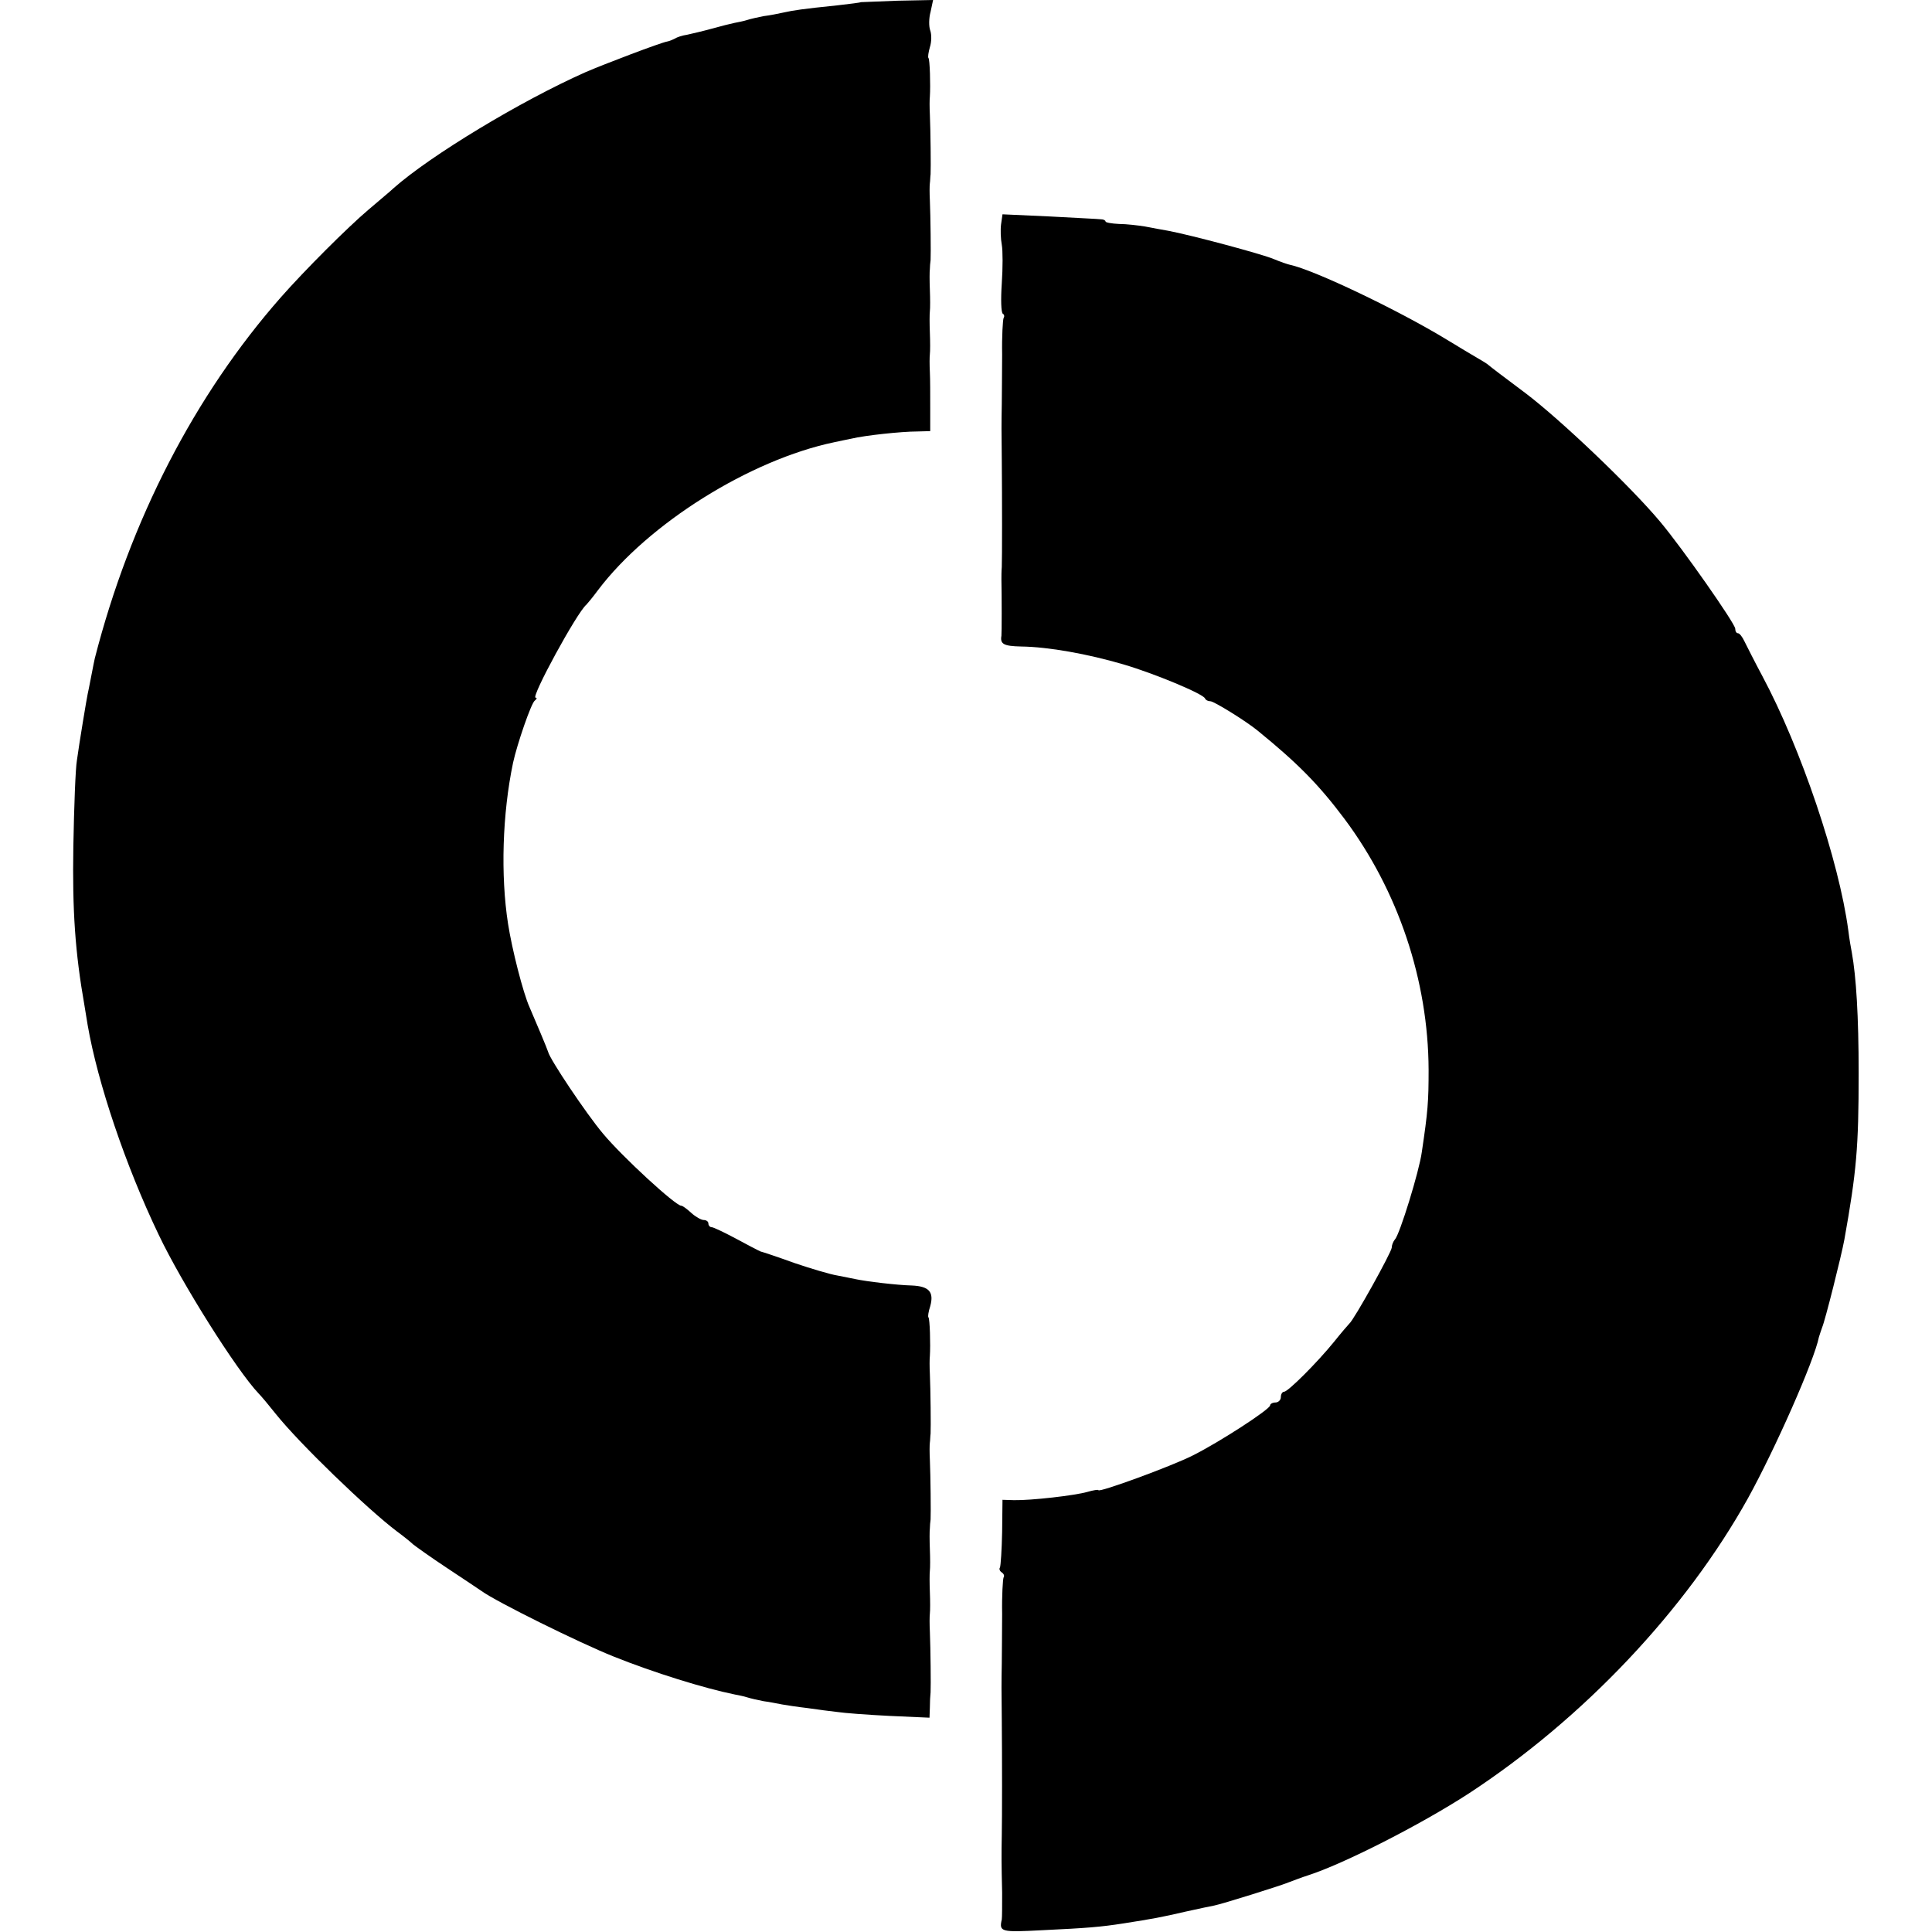
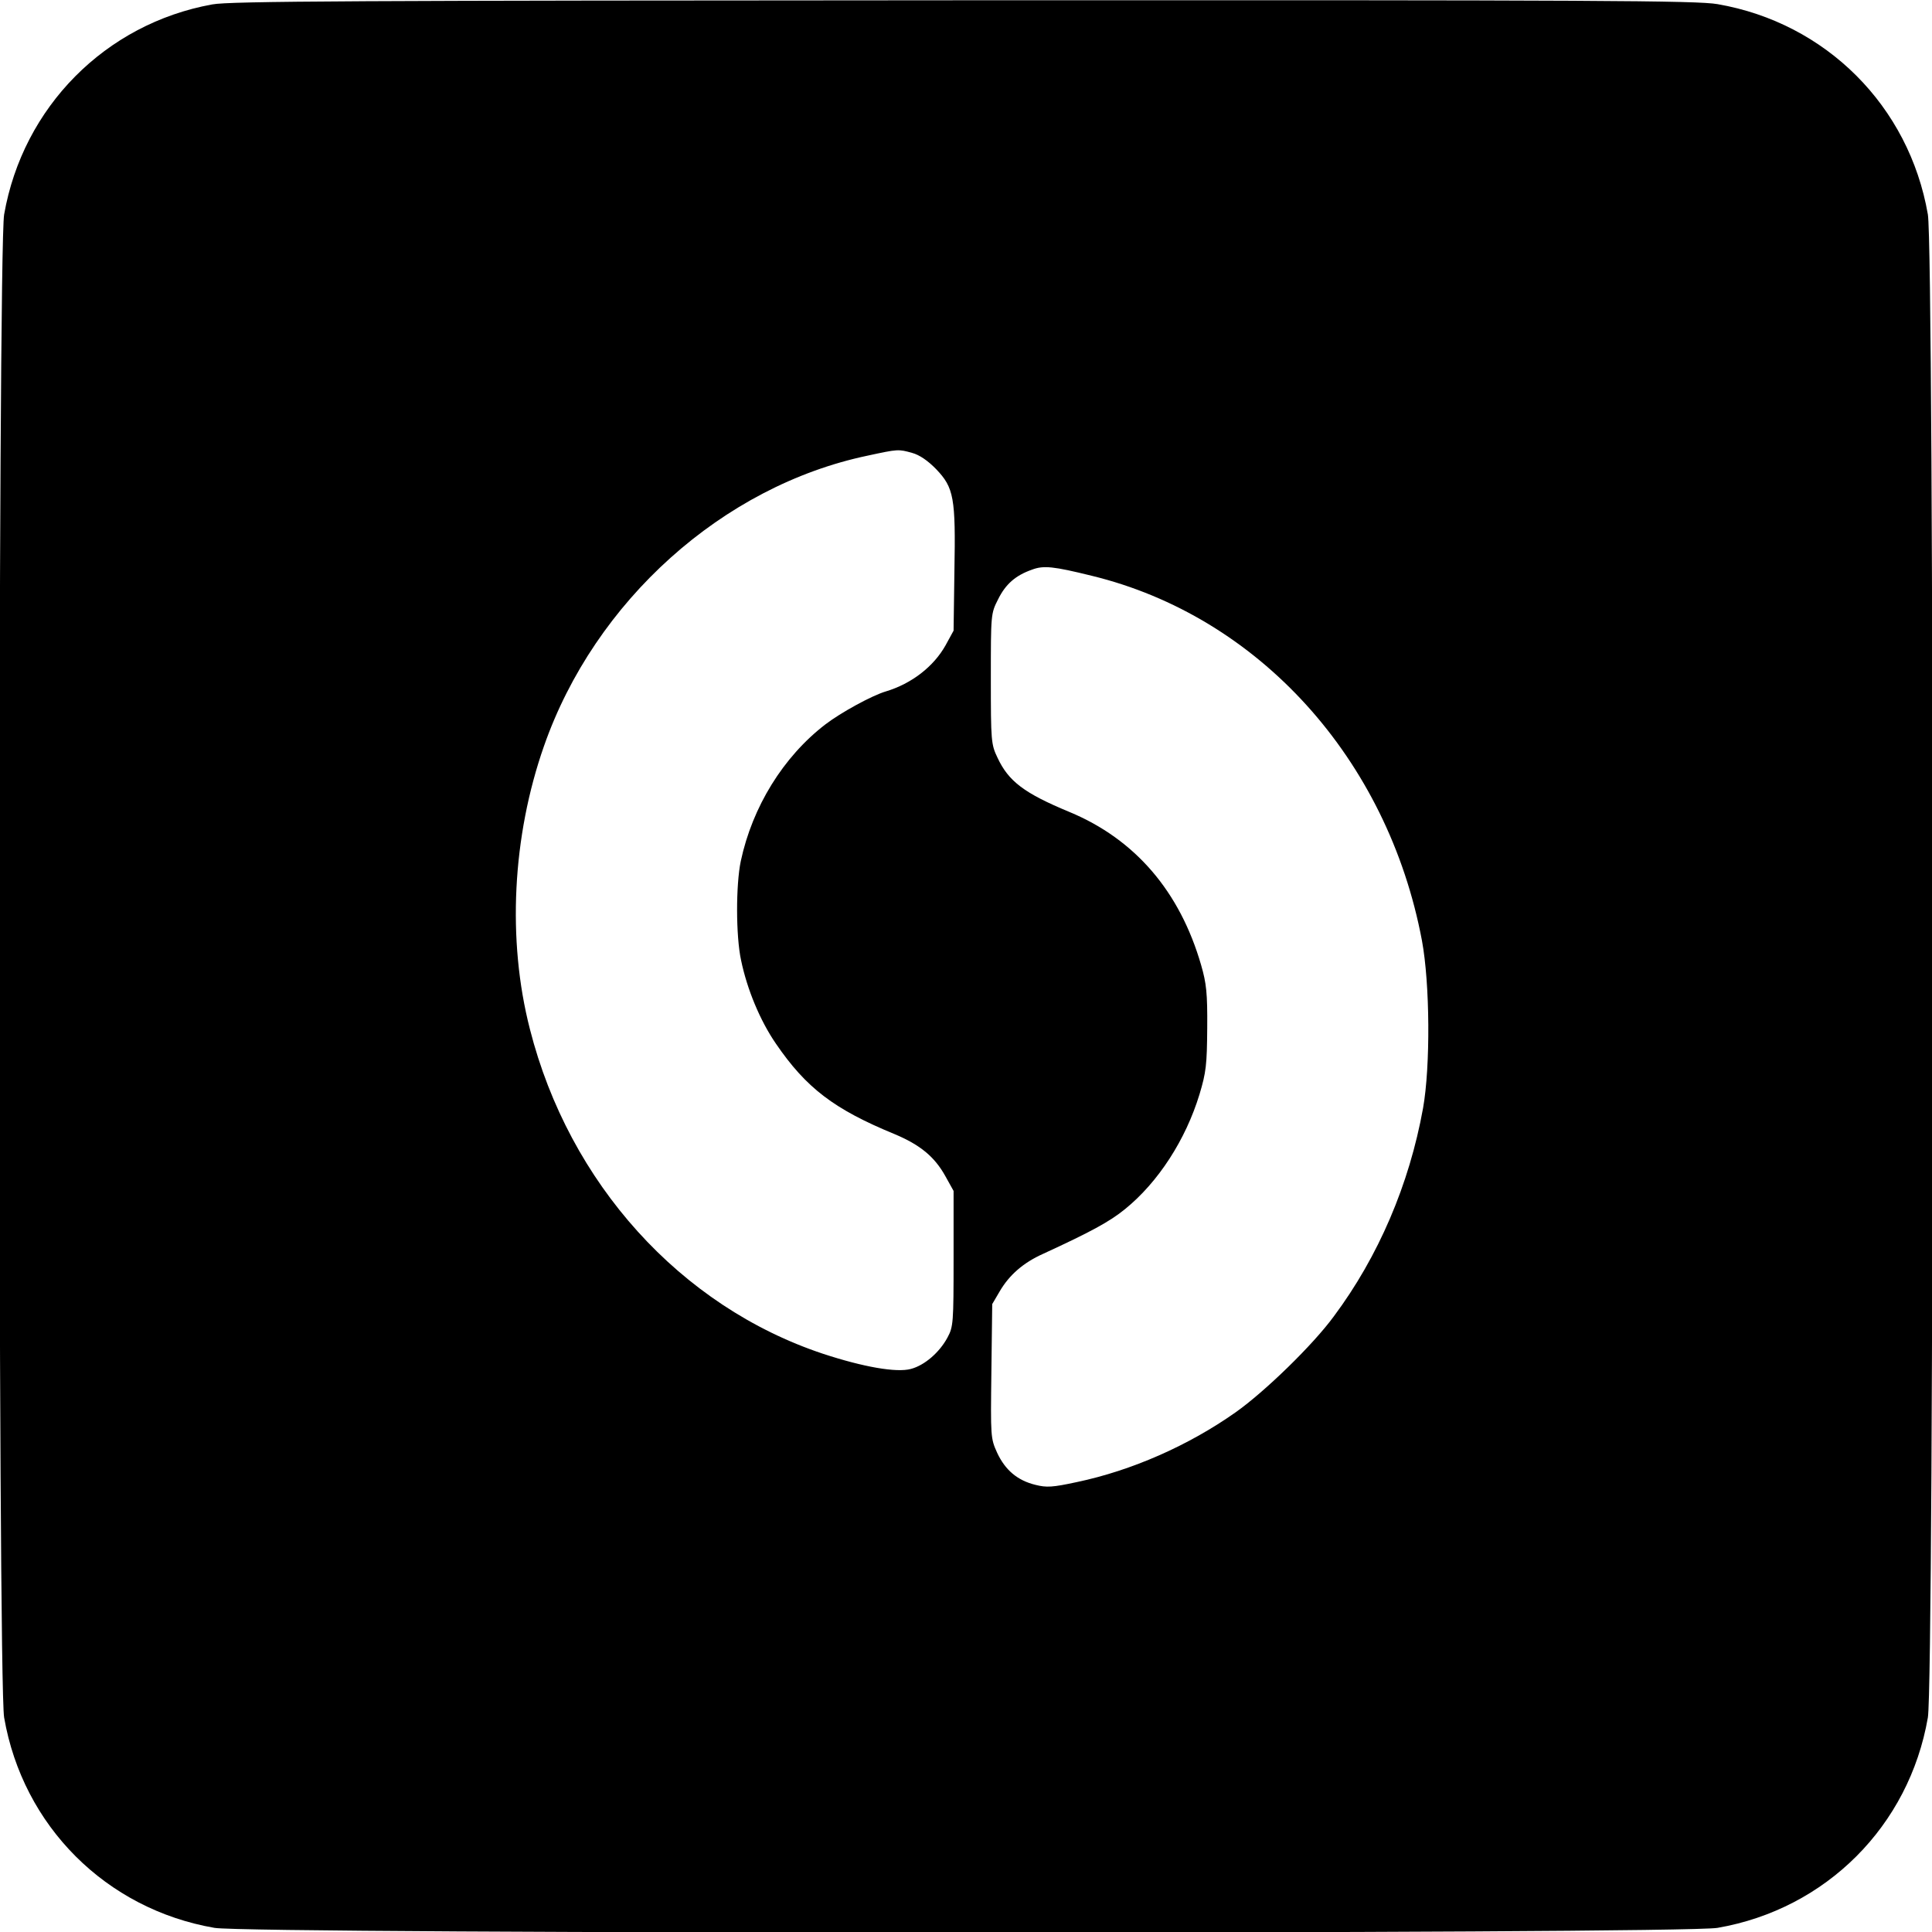
- <svg xmlns="http://www.w3.org/2000/svg" version="1.0" width="540pt" height="540pt" viewBox="0 0 540 540" preserveAspectRatio="xMidYMid meet">
-   <g transform="translate(0,540) scale(0.1,-0.1)" fill="#000000" stroke="none">
-     <path d="M2407 5394 c-1 -1 -31 -5 -67 -9 -98 -10 -123 -14 -150 -20 -14 -3 -38 -8 -55 -10 -16 -3 -38 -8 -47 -11 -9 -3 -25 -6 -35 -8 -10 -2 -38 -9 -63 -16 -25 -7 -56 -14 -69 -17 -14 -2 -29 -7 -35 -11 -6 -3 -15 -7 -21 -8 -18 -3 -176 -63 -229 -86 -180 -80 -432 -232 -536 -324 -8 -8 -40 -34 -70 -60 -58 -49 -179 -170 -245 -245 -241 -274 -421 -623 -520 -1009 -1 -3 -5 -25 -10 -50 -5 -25 -9 -47 -10 -50 -2 -8 -24 -140 -30 -185 -4 -22 -8 -130 -10 -240 -3 -182 5 -297 31 -445 3 -19 7 -44 9 -55 28 -162 106 -393 198 -585 65 -137 219 -381 280 -445 7 -7 28 -32 47 -56 67 -84 257 -267 339 -329 19 -14 39 -30 45 -36 6 -5 49 -36 96 -67 47 -31 90 -60 96 -64 41 -30 274 -145 369 -183 112 -45 254 -89 338 -106 10 -2 26 -5 35 -8 9 -3 31 -8 47 -11 17 -2 39 -7 51 -9 12 -2 43 -7 70 -10 27 -4 65 -9 84 -11 19 -3 85 -8 146 -11 l112 -5 1 28 c0 15 1 35 2 43 1 18 0 120 -2 170 -1 19 -1 42 0 50 1 8 1 35 0 60 -1 25 -1 52 0 60 1 8 1 35 0 60 -1 25 -1 51 0 58 0 6 1 18 2 25 1 16 0 122 -2 167 -1 19 -1 41 0 48 1 6 1 18 2 25 1 16 0 122 -2 167 -1 19 -1 42 0 50 2 31 0 105 -4 108 -2 2 0 16 5 31 11 40 -3 56 -52 58 -40 1 -125 11 -158 18 -8 2 -31 6 -50 10 -19 3 -73 19 -120 35 -47 17 -89 31 -94 32 -5 2 -36 18 -69 36 -32 17 -63 32 -68 32 -5 0 -9 5 -9 10 0 6 -6 10 -13 10 -7 0 -23 9 -35 20 -12 11 -24 20 -28 20 -16 0 -165 137 -219 202 -47 56 -148 207 -153 228 -1 5 -35 86 -52 125 -18 40 -49 162 -60 233 -21 135 -16 307 14 450 11 51 51 168 61 174 5 4 7 8 2 8 -14 0 116 239 142 260 3 3 18 21 32 40 141 187 426 365 661 414 13 3 34 7 48 10 37 9 140 20 183 20 l37 1 0 65 c0 36 0 81 -1 100 -1 19 -1 42 0 50 1 8 1 35 0 60 -1 25 -1 52 0 60 1 8 1 35 0 60 -1 25 -1 51 0 58 0 6 1 18 2 25 1 16 0 122 -2 167 -1 19 -1 41 0 48 1 6 1 18 2 25 1 16 0 122 -2 167 -1 19 -1 42 0 50 2 31 0 105 -4 108 -2 2 0 16 4 30 5 15 5 36 1 47 -4 11 -4 34 1 52 l7 33 -100 -2 c-55 -2 -100 -4 -101 -4z" />
-     <path d="M2798 4773 c-2 -15 -1 -41 2 -57 3 -16 3 -65 0 -108 -3 -44 -2 -82 3 -85 4 -2 5 -8 2 -12 -2 -5 -5 -51 -4 -102 0 -52 -1 -114 -1 -139 -1 -53 -1 -76 0 -155 1 -105 1 -279 0 -300 -1 -11 -1 -27 -1 -35 1 -46 1 -151 0 -157 -4 -23 6 -29 55 -30 77 -1 187 -21 286 -50 88 -26 222 -82 228 -95 2 -5 9 -8 15 -8 10 0 99 -55 132 -82 113 -92 171 -151 243 -247 150 -201 234 -451 235 -701 0 -89 -2 -116 -19 -230 -7 -53 -62 -231 -75 -244 -5 -6 -9 -16 -9 -23 0 -12 -106 -203 -119 -213 -3 -3 -22 -25 -42 -50 -47 -58 -129 -140 -140 -140 -5 0 -9 -7 -9 -15 0 -8 -7 -15 -15 -15 -8 0 -15 -4 -15 -8 0 -11 -142 -103 -216 -140 -59 -30 -264 -105 -264 -97 0 2 -14 0 -31 -5 -35 -10 -157 -24 -205 -23 l-32 1 -1 -90 c-1 -50 -4 -94 -6 -99 -3 -4 -1 -10 5 -14 6 -4 8 -10 5 -14 -2 -5 -5 -51 -4 -102 0 -52 -1 -114 -1 -139 -1 -53 -1 -76 0 -155 1 -105 1 -279 0 -325 -1 -55 -1 -76 1 -160 0 -36 0 -69 -1 -75 -8 -35 -2 -36 113 -30 126 6 163 9 227 19 83 13 105 17 174 33 37 8 73 16 80 17 21 4 191 57 211 66 11 4 34 13 50 18 100 32 316 142 450 229 321 210 607 513 781 826 75 136 185 384 198 450 2 6 6 19 9 27 8 18 54 201 62 245 34 190 40 258 40 465 0 161 -7 270 -19 337 -2 10 -7 38 -10 63 -26 194 -132 508 -240 710 -22 41 -44 85 -50 97 -6 13 -14 23 -18 23 -5 0 -8 6 -8 13 -1 15 -147 224 -210 299 -82 98 -277 284 -376 359 -55 41 -101 76 -104 79 -3 3 -16 11 -30 19 -14 8 -52 31 -85 51 -136 83 -373 196 -440 210 -5 1 -26 8 -45 16 -33 14 -231 67 -295 79 -16 3 -46 8 -65 12 -19 3 -52 7 -72 7 -21 1 -38 4 -38 7 0 3 -6 6 -12 6 -7 1 -72 4 -144 8 l-132 6 -4 -28z" />
+ <svg xmlns="http://www.w3.org/2000/svg" version="1.0" width="700pt" height="700pt" viewBox="0 0 700 700" preserveAspectRatio="xMidYMid meet">
+   <g transform="translate(0,700) scale(0.1,-0.1)" fill="#000000" stroke="none">
+     <path d="M769 6984 c-387 -70 -686 -372 -754 -761 -23 -129 -23 -5317 0 -5446 68 -393 369 -694 762 -762 129 -23 5317 -23 5446 0 393 68 694 369 762 762 23 129 23 5317 0 5446 -68 393 -369 694 -762 762 -75 13 -428 15 -2732 14 -2200 -1 -2659 -3 -2722 -15z m2536 -1625 c26 -7 57 -28 87 -59 64 -67 71 -103 66 -370 l-3 -215 -29 -53 c-43 -77 -123 -139 -216 -167 -51 -15 -164 -77 -220 -120 -152 -117 -264 -298 -306 -495 -18 -86 -18 -271 1 -359 22 -106 69 -219 126 -302 110 -161 211 -238 430 -328 93 -39 145 -82 184 -152 l30 -54 0 -245 c0 -233 -1 -247 -22 -286 -29 -54 -83 -101 -133 -114 -52 -14 -172 7 -318 55 -517 172 -920 618 -1062 1176 -83 323 -64 698 51 1026 184 526 648 942 1172 1052 111 24 112 24 162 10z m650 -445 c605 -147 1073 -663 1197 -1322 29 -156 31 -455 4 -607 -50 -277 -162 -538 -323 -754 -76 -104 -250 -273 -356 -348 -170 -120 -376 -211 -576 -253 -88 -19 -109 -20 -149 -10 -66 16 -110 54 -139 116 -24 53 -24 57 -21 296 l3 243 27 46 c35 60 86 104 157 136 172 79 242 117 297 162 121 98 220 252 270 416 24 80 27 107 28 240 1 127 -3 162 -22 228 -77 267 -239 456 -477 555 -164 68 -221 111 -261 197 -23 48 -24 60 -24 286 0 233 0 236 26 287 27 55 63 87 123 108 42 16 78 12 216 -22z" />
  </g>
</svg>
